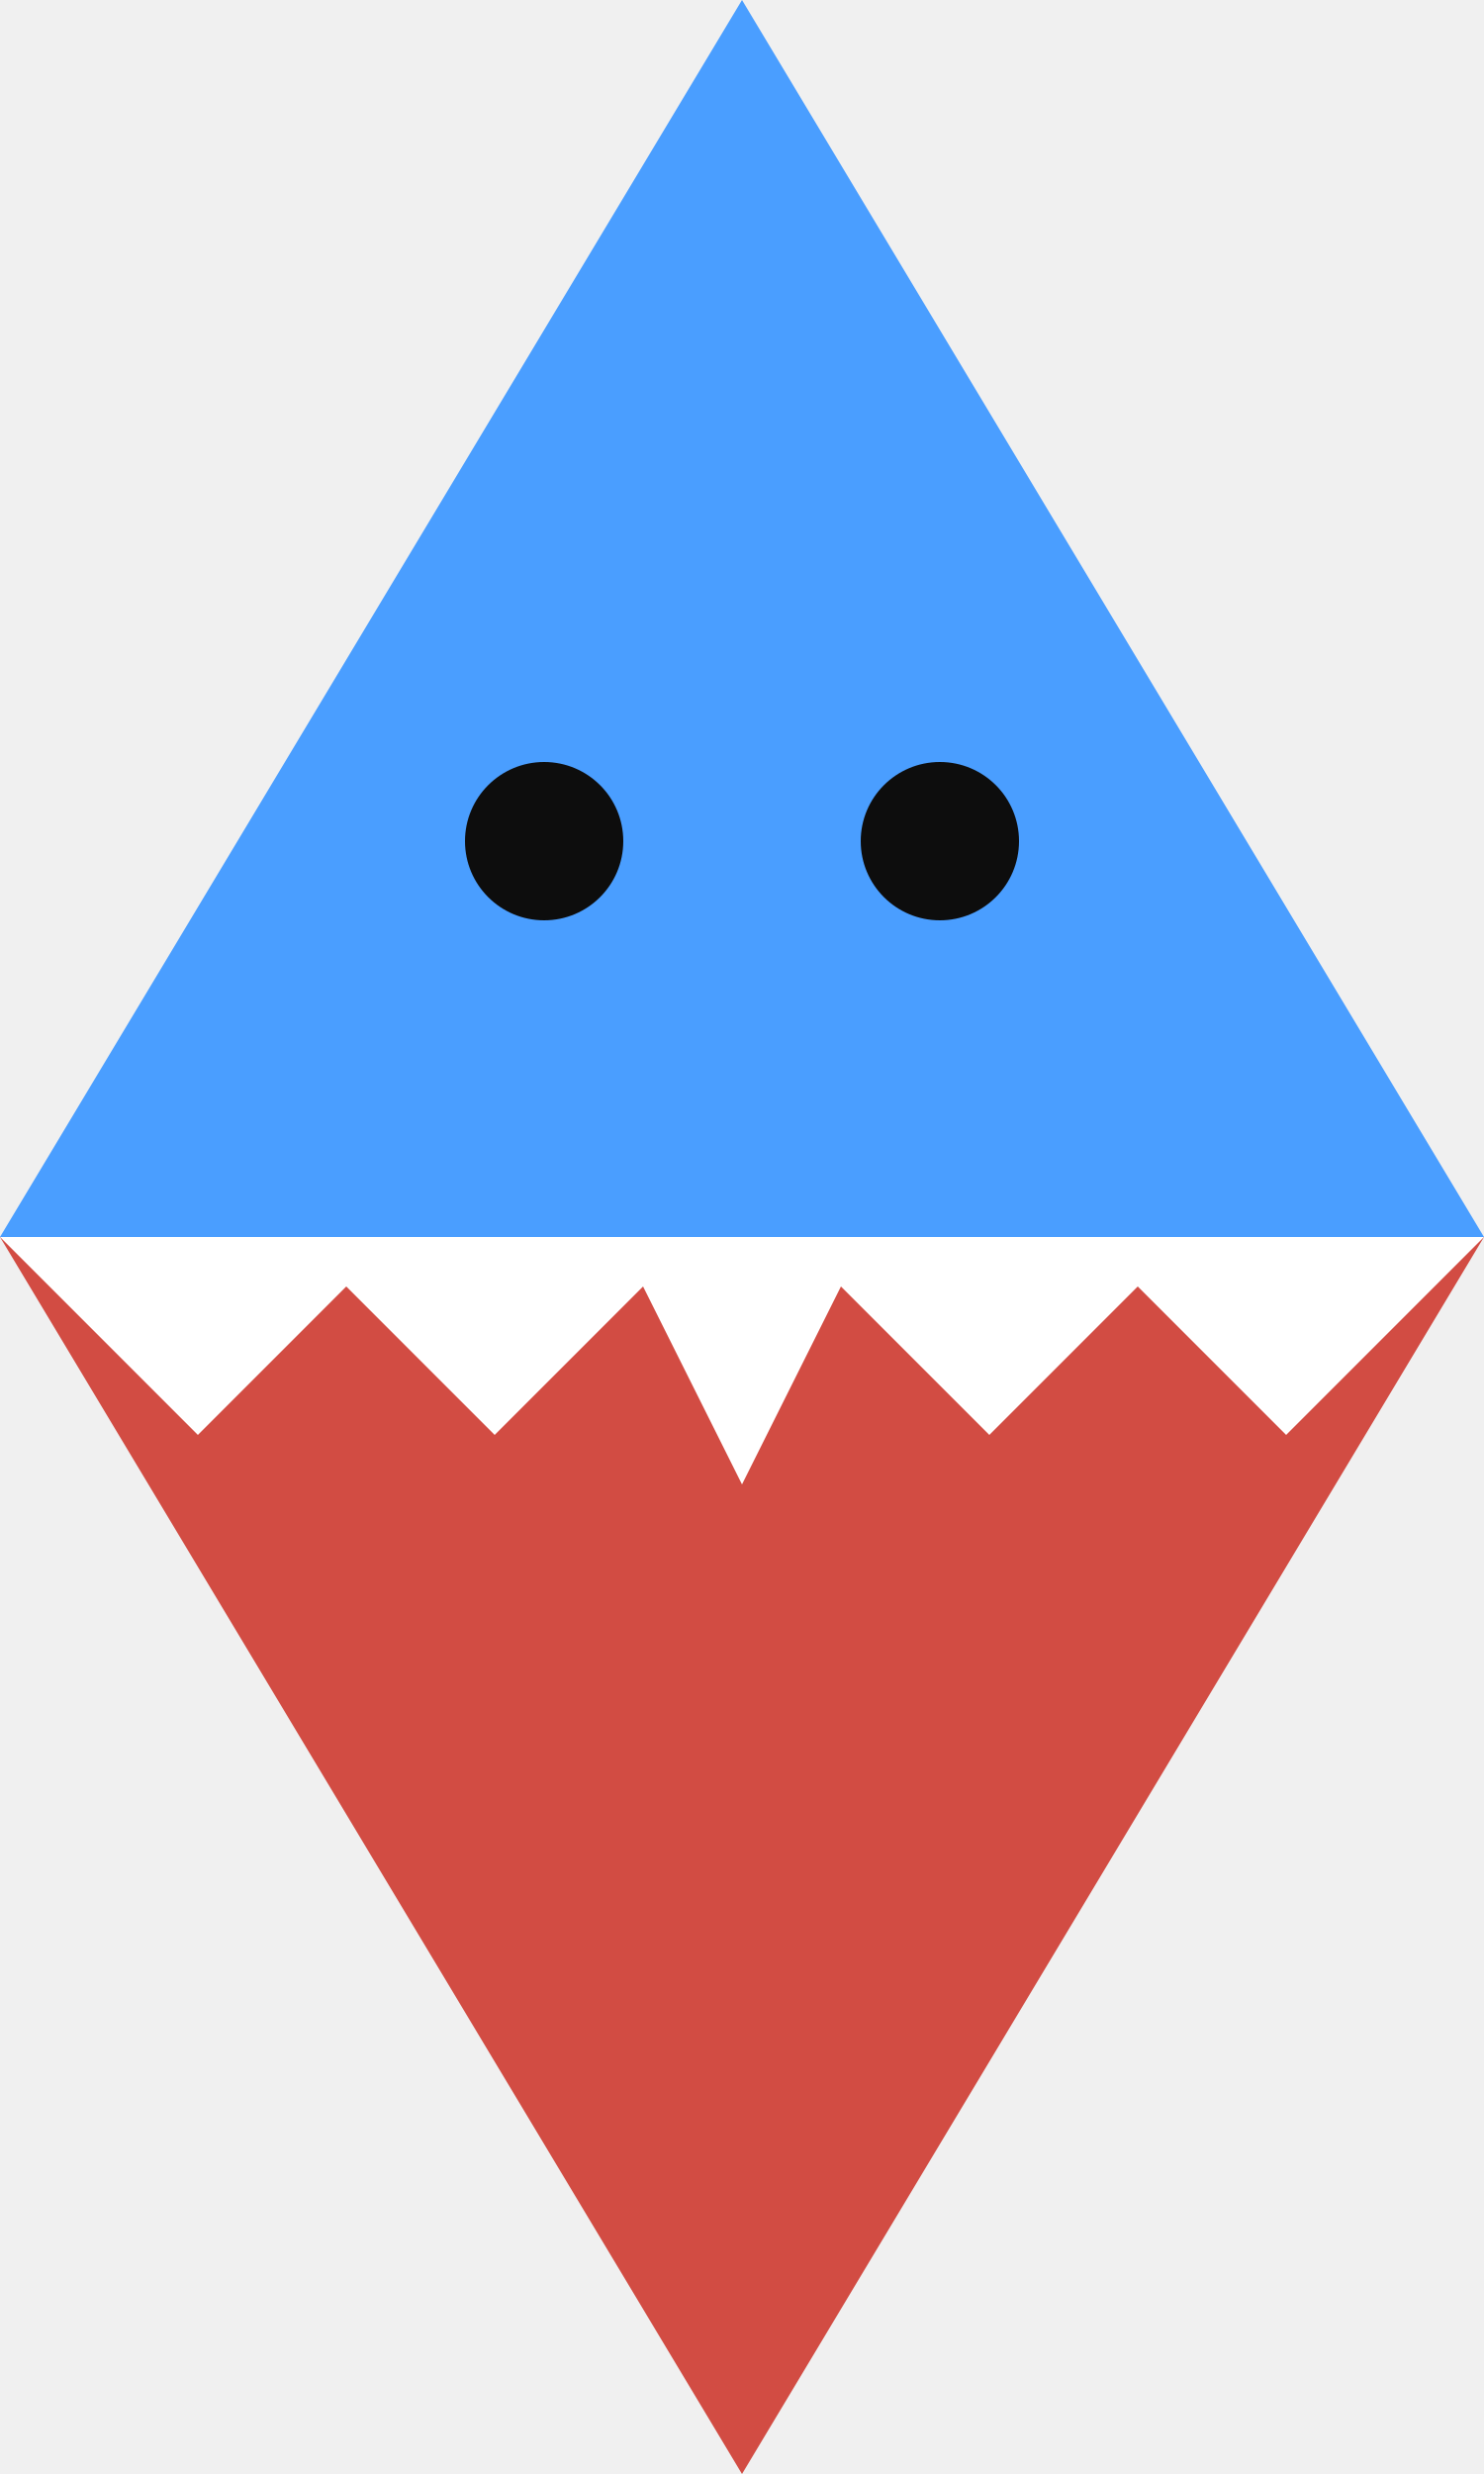
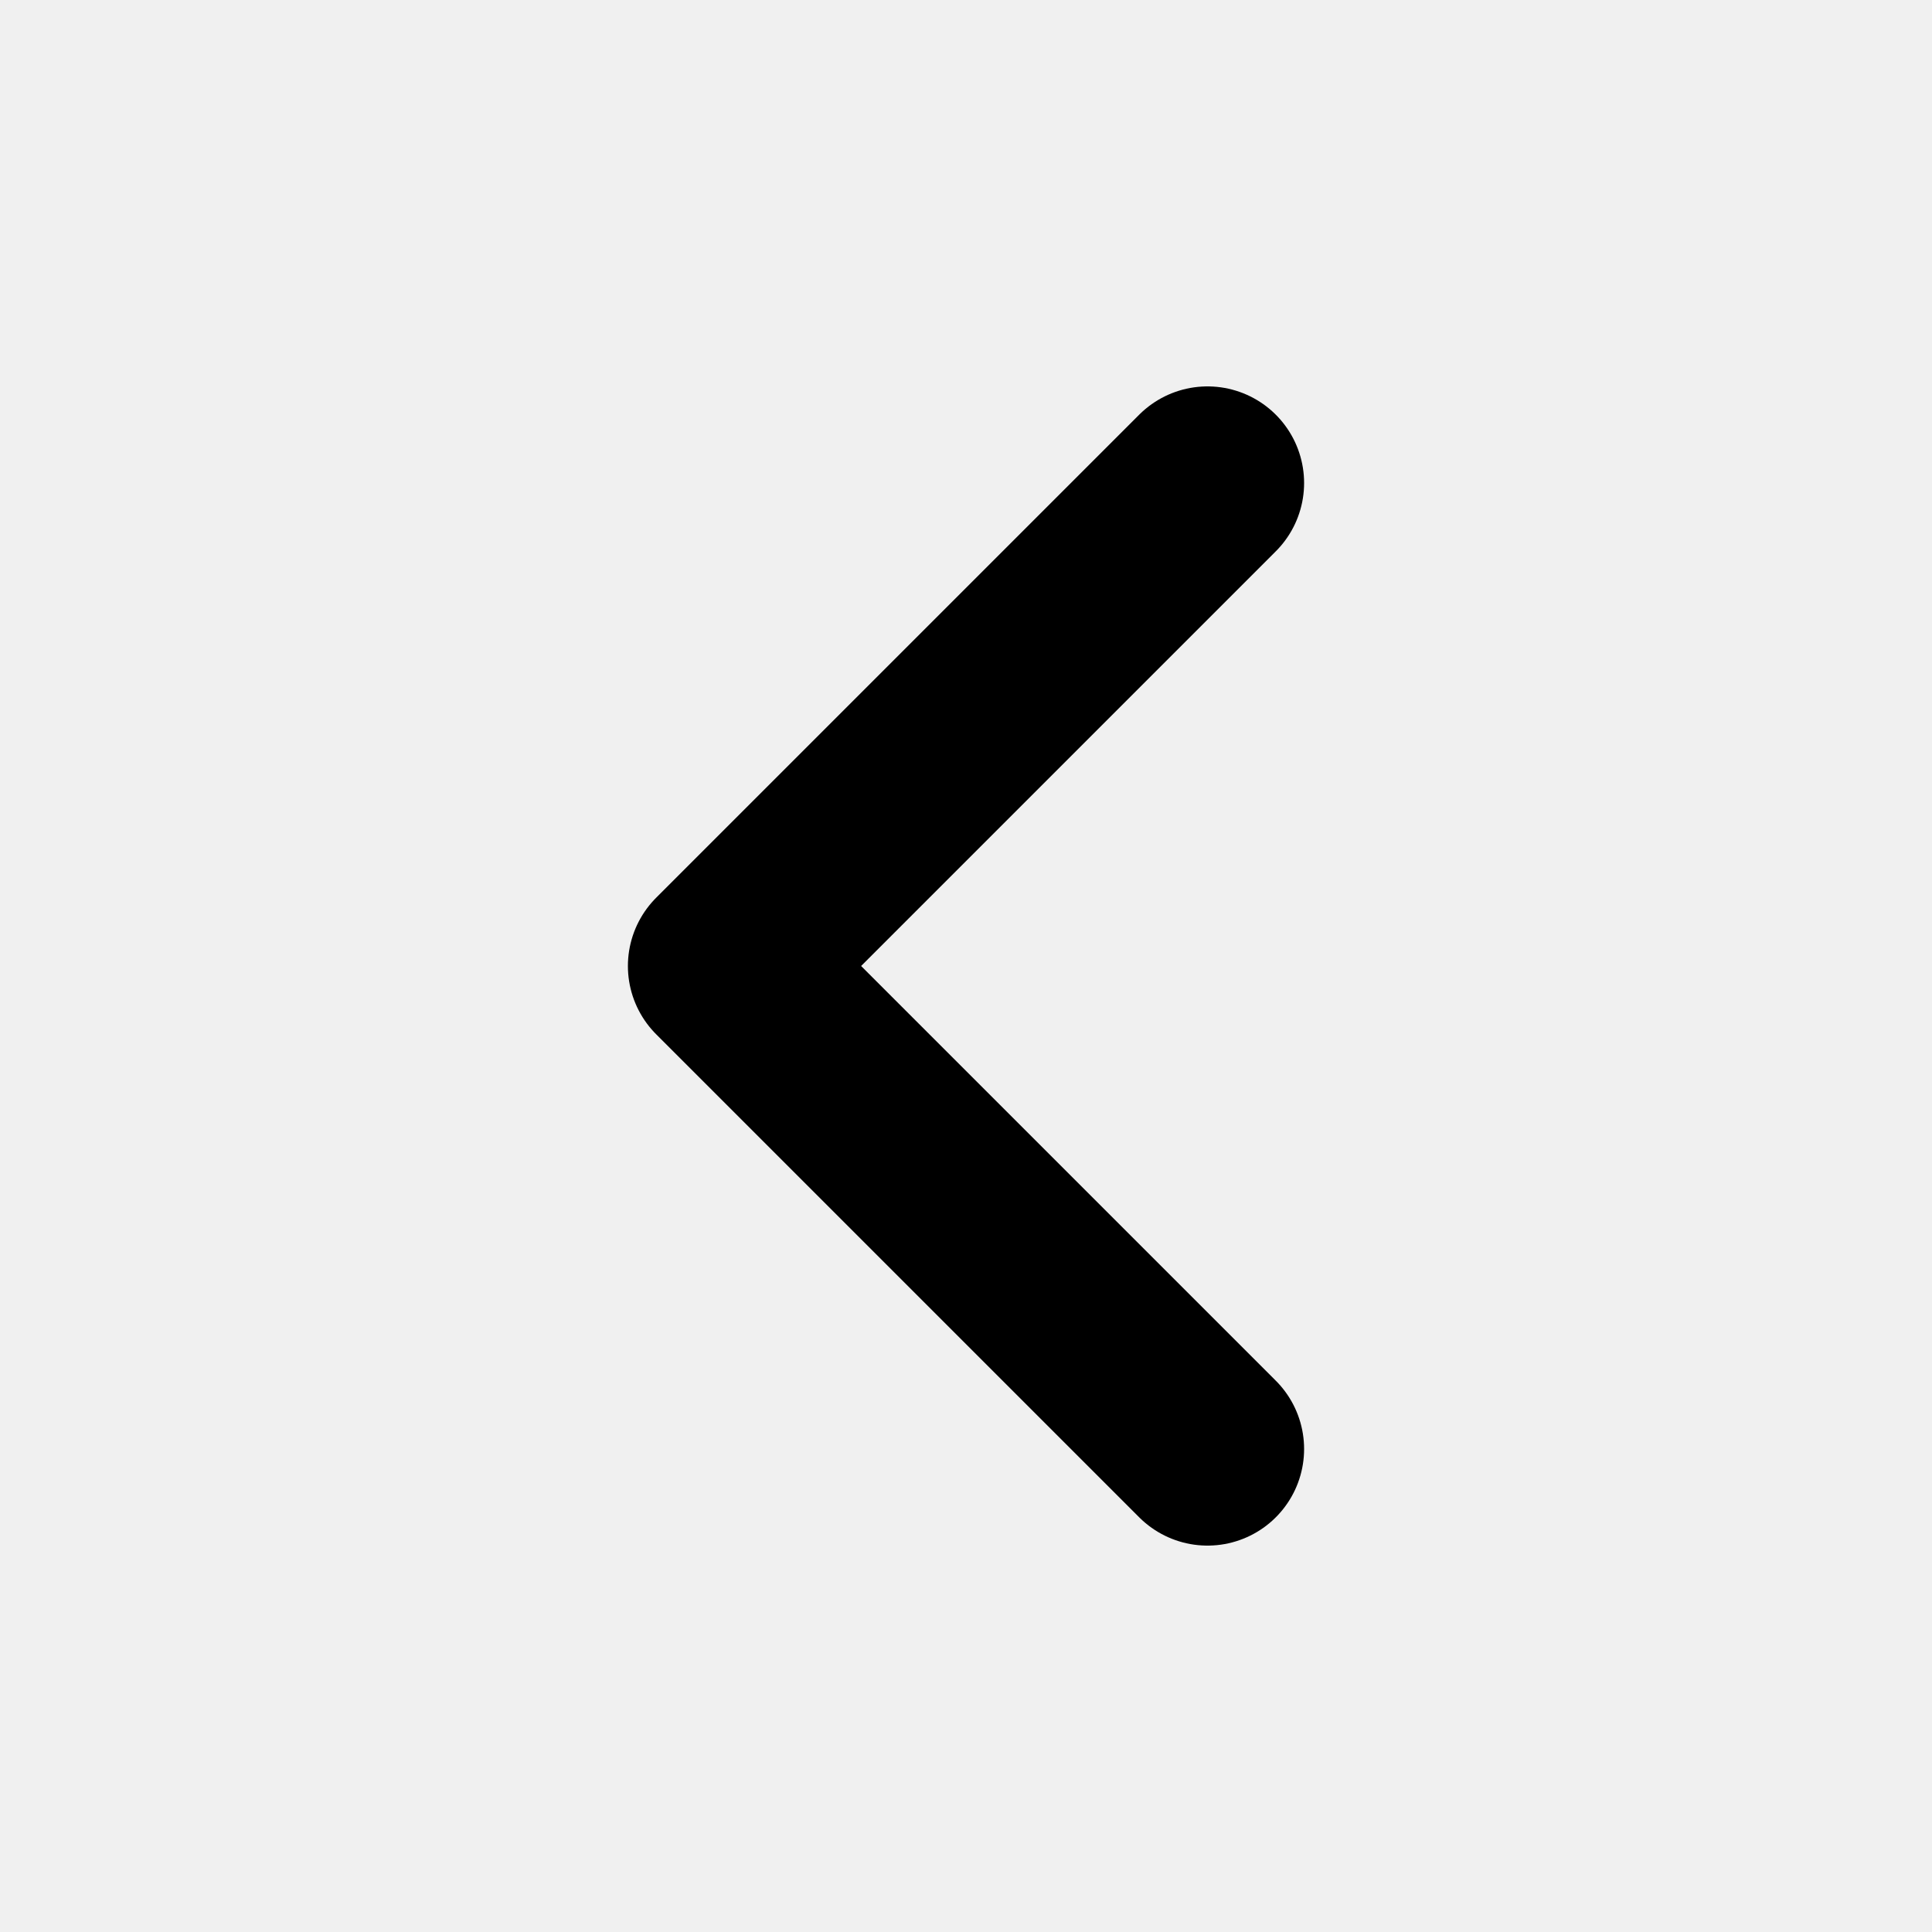
- <svg xmlns="http://www.w3.org/2000/svg" width="60" height="100" viewBox="0 0 60 100" fill="none">
-   <polygon points="30,0 0,50 60,50" fill="#4a9eff" />
-   <circle cx="22" cy="34" r="3.2" fill="#0d0d0d" />
-   <circle cx="38" cy="34" r="3.2" fill="#0d0d0d" />
-   <polygon points="0,50 60,50 30,100" fill="#d24c43" />
-   <polygon fill="#ffffff" points="0,50 60,50 52,58 46,52 40,58 34,52 30,60 26,52 20,58 14,52 8,58 0,50" />
+ <svg xmlns="http://www.w3.org/2000/svg" width="24" height="24" viewBox="0 0 24 24" fill="none">
+   <path d="M15 18l-6-6 6-6" stroke="currentColor" stroke-width="2.4" stroke-linecap="round" stroke-linejoin="round" />
</svg>
